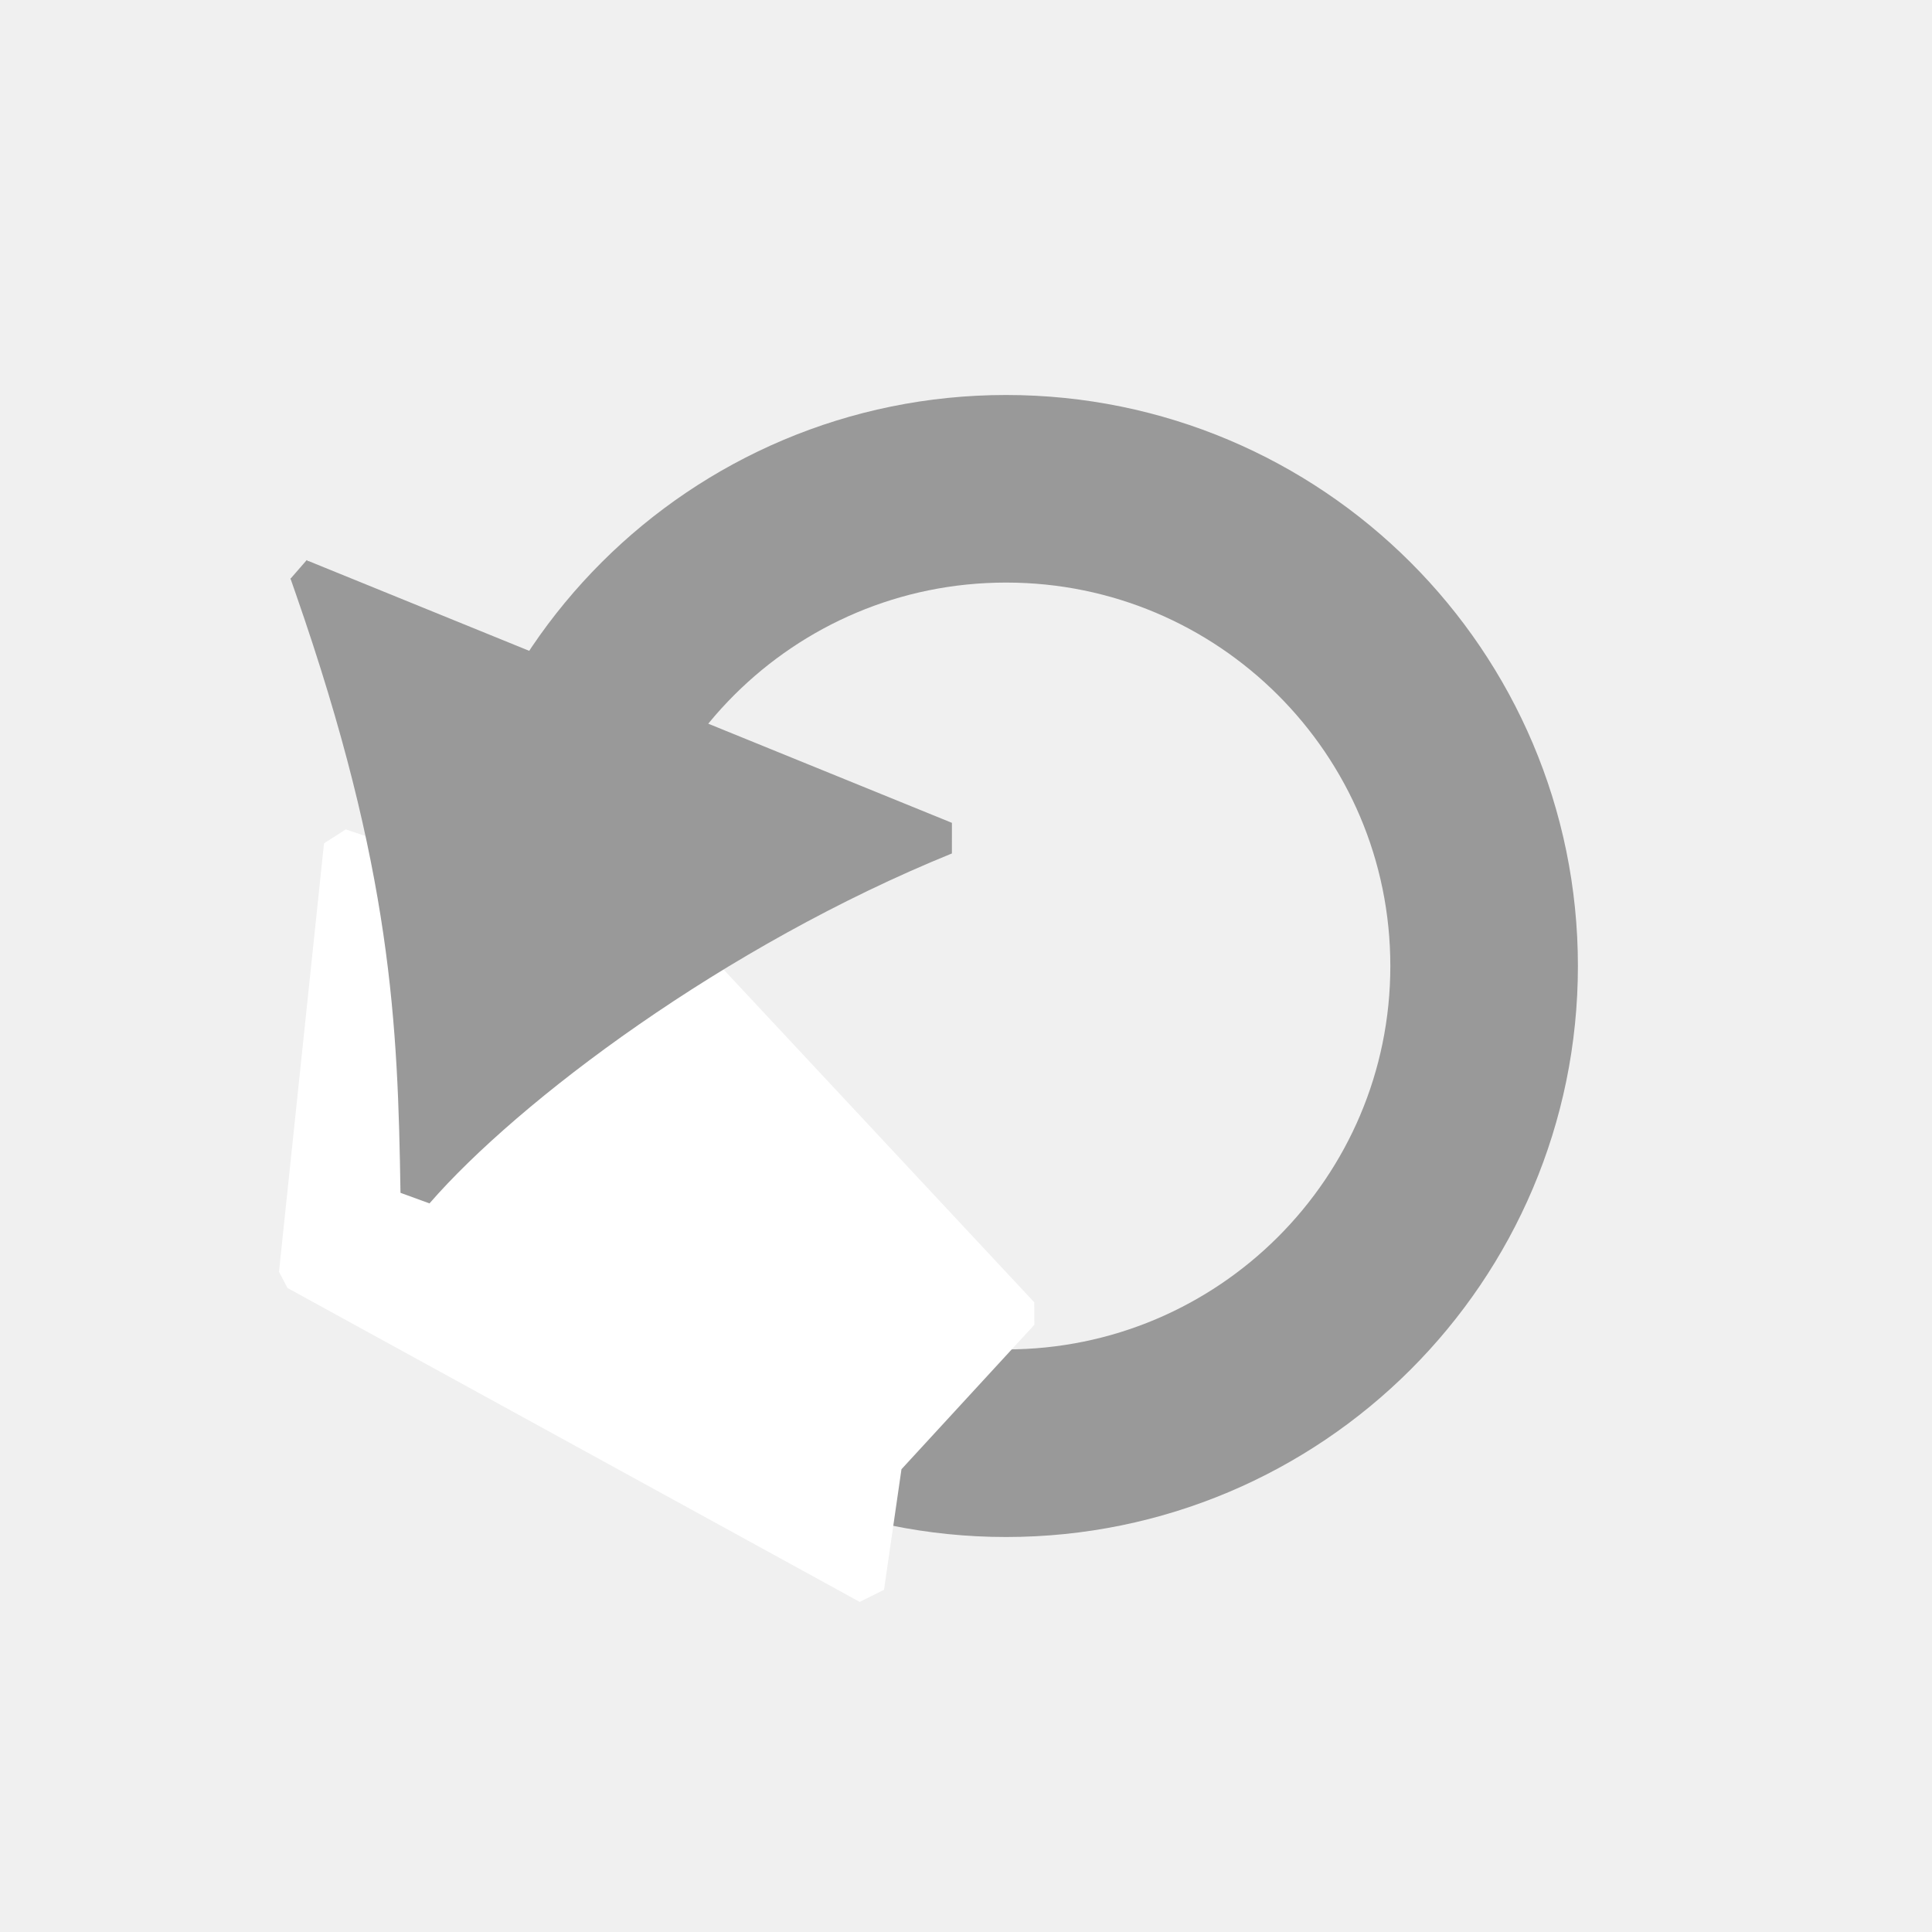
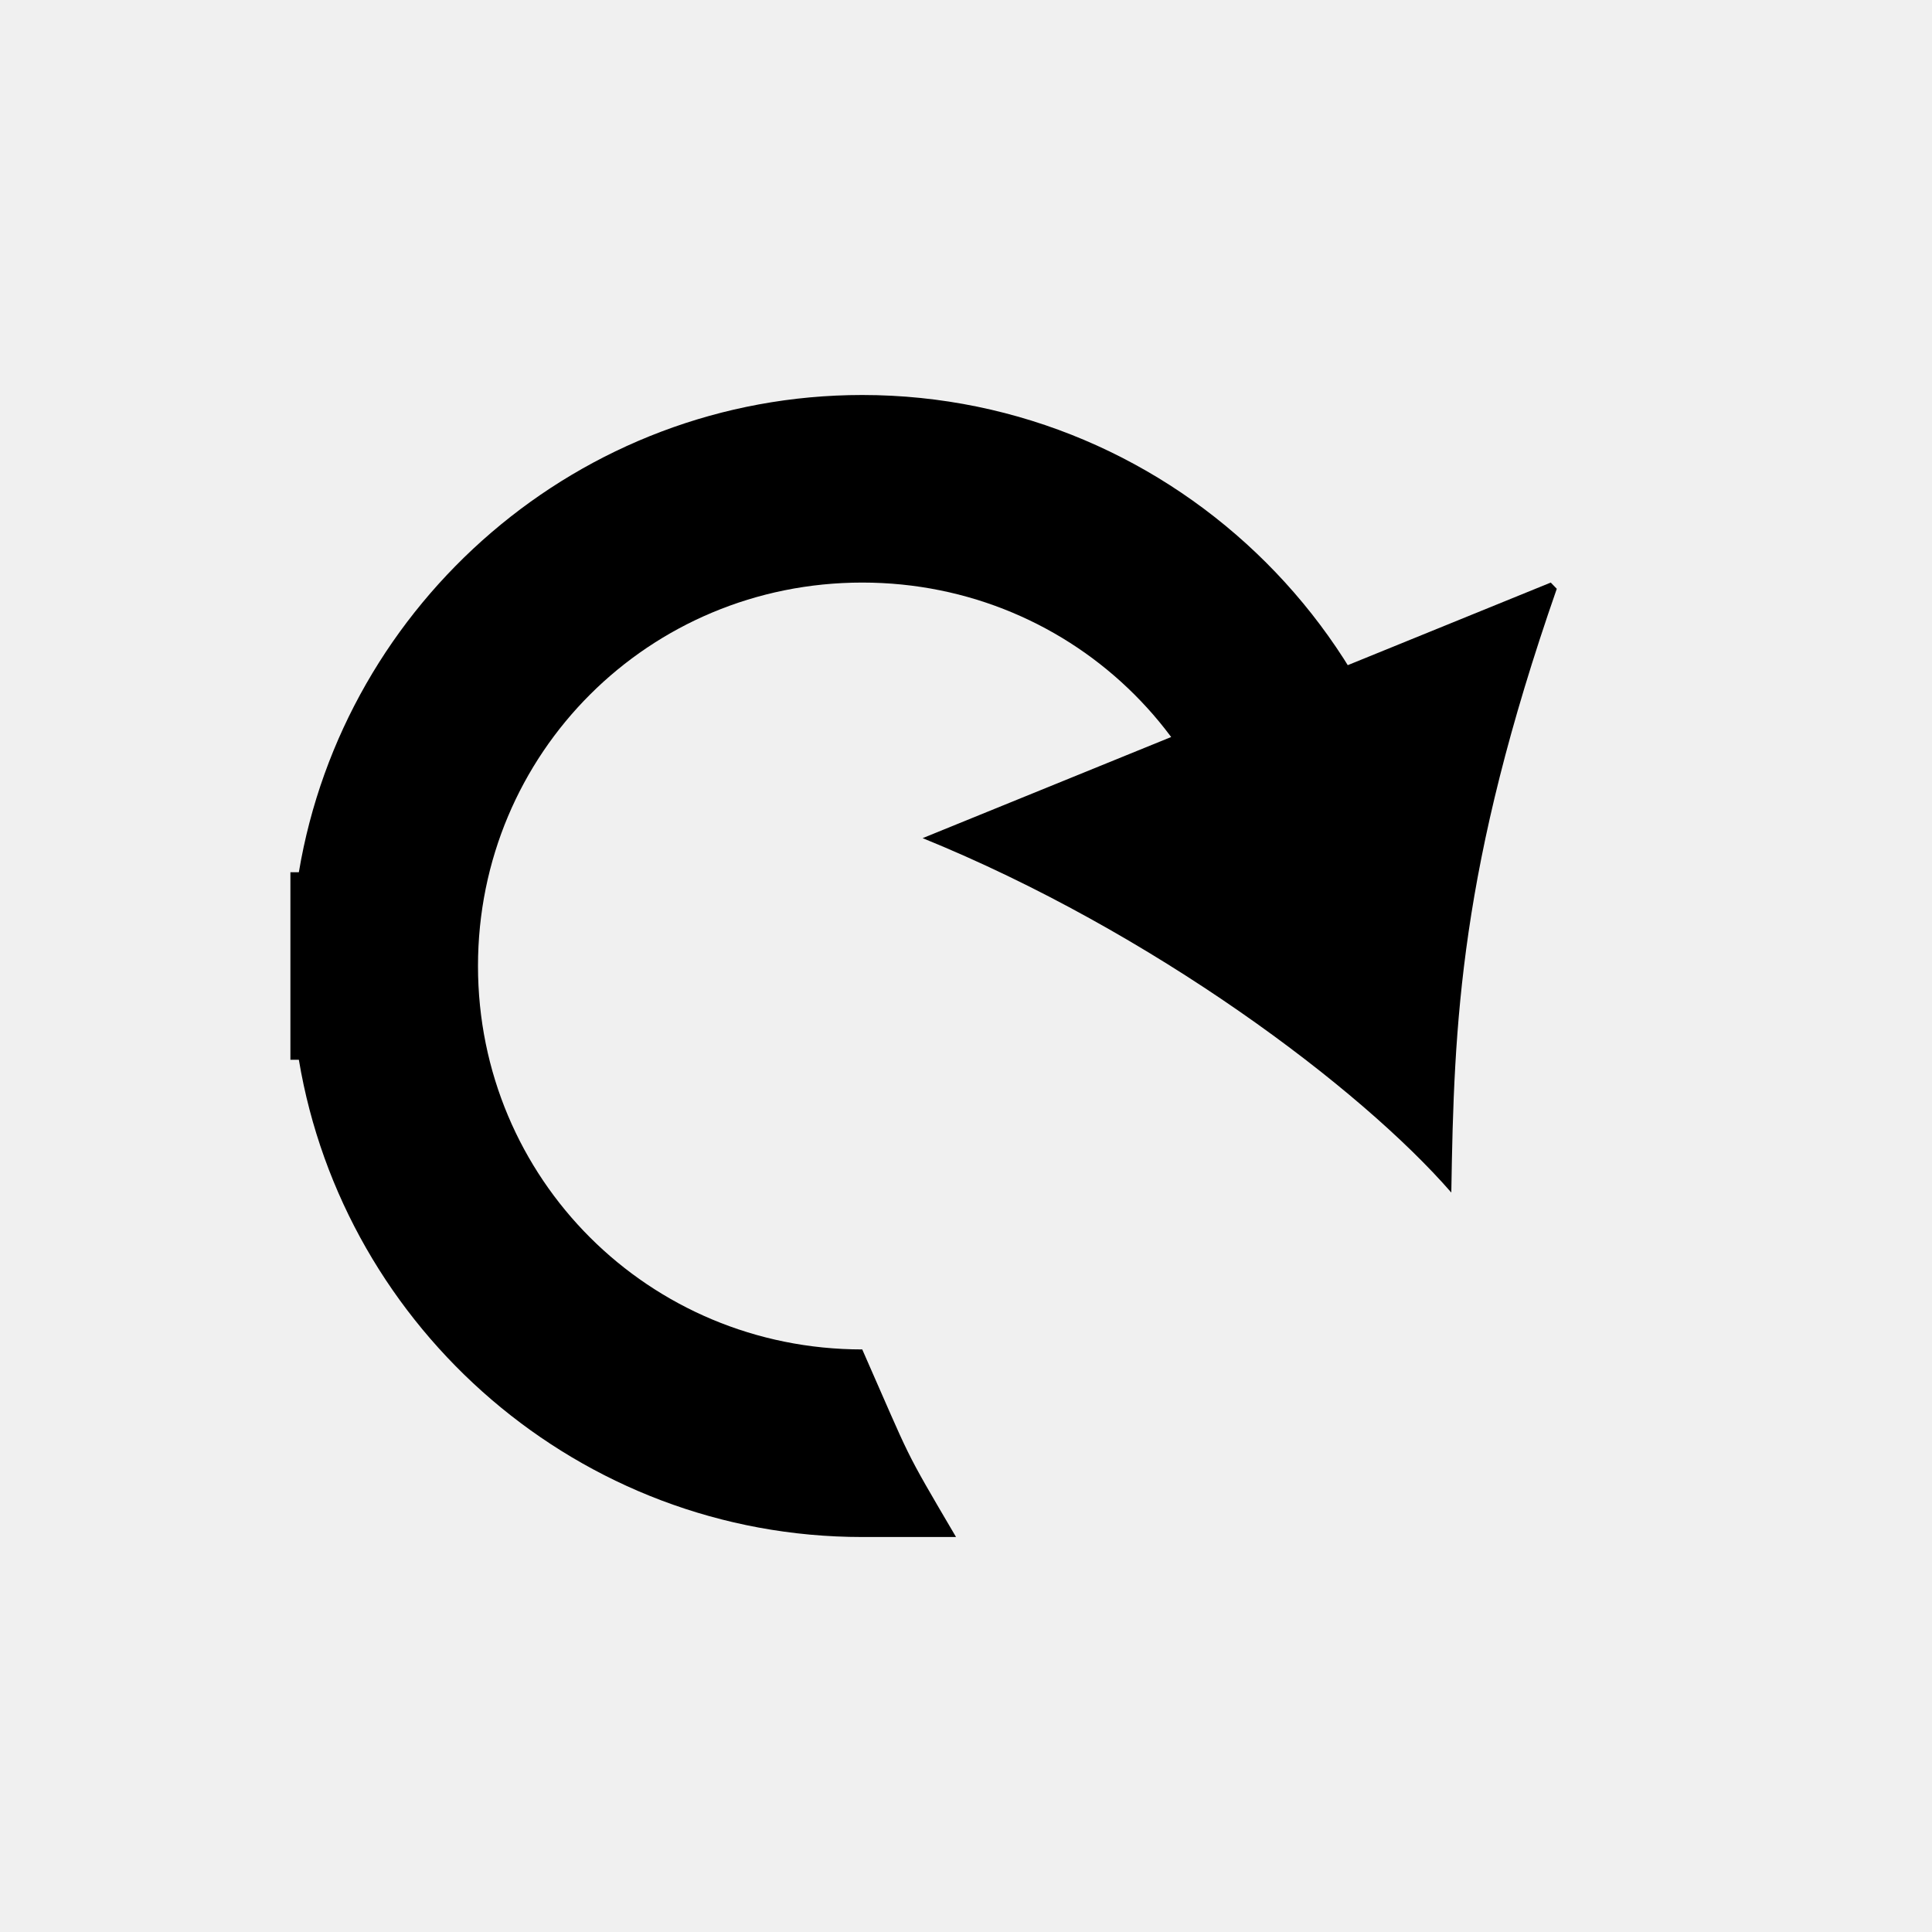
- <svg xmlns="http://www.w3.org/2000/svg" width="280.56pt" height="280.56pt" viewBox="0 0 280.56 280.56">
-   <defs />
-   <path id="shape0" transform="translate(76.68, 70.98)" d="M138.84 69.3C138.84 31.027 107.76 1.17174e-14 69.42 0C31.08 -1.17174e-14 1.40853e-14 31.027 0 69.3C-1.40853e-14 107.573 31.08 138.6 69.42 138.6C107.76 138.6 138.84 107.573 138.84 69.3Z" fill="none" stroke="#999999" stroke-width="27.24" stroke-linecap="square" stroke-linejoin="bevel" />
-   <path id="shape1" transform="translate(42.90115, 122.7176)" fill="#ffffff" fill-rule="evenodd" stroke="#ffffff" stroke-width="4.8" stroke-linecap="square" stroke-linejoin="bevel" d="M6.539 0L58.379 17.52L105.539 68.04L85.739 89.562L83.099 107.802L0 62.217Z" />
-   <g id="group0" transform="translate(42.10218, 67.79733)" fill="none">
-     <path id="shape2" transform="matrix(0.9785853 -0.2058418 0.2058418 0.9785853 7.105427357601e-15 17.64528)" fill="#999999" fill-rule="evenodd" stroke="#999999" stroke-width="4.8" stroke-linecap="square" stroke-linejoin="bevel" d="M3.061 0.703C8.526 43.234 4.687 65.49 0 89.658C16.069 77.494 50.288 61.496 85.722 55.095L4.102 0" />
-     <path id="shape3" transform="matrix(0.9965527 -0.08296209 0.08296209 0.9965527 0.8846904 14.60824)" fill="none" stroke="#999999" stroke-width="1.342" stroke-linecap="square" stroke-linejoin="miter" stroke-miterlimit="2" d="M0 1.59L1.635 0" />
+ <svg xmlns="http://www.w3.org/2000/svg" width="44" height="44" viewBox="0 0 280.56 280.56" version="1.1" id="svg9">
+   <defs id="defs2" />
+   <g id="g117" transform="matrix(-1,0,0,1,271.3133,0)">
+     <path style="stroke-linecap:square;stroke-linejoin:bevel;-inkscape-stroke:none" d="m 69.42,-13.619 c -45.688,0 -83.039,37.273 -83.039,82.92 V 82.92 C 2.065,74.512 2.087,74.658 13.619,69.301 c 0,-30.9 24.809,-55.682 55.801,-55.682 30.992,-2e-6 55.801,24.782 55.801,55.682 0,30.9 -24.809,55.68 -55.801,55.68 -7.305,16.57 -5.737,13.831 -13.619,27.24 h 13.619 c 41.036,0 75.254,-30.101 81.814,-69.301 h 1.227 V 69.301 55.68 h -1.227 C 144.673,16.48 110.456,-13.619 69.42,-13.619 Z" id="shape0" transform="translate(76.68,70.98)" />
+     <g id="group0" transform="translate(42.10218,67.79733)">
+       <path id="shape2" stroke-width="4.8" stroke-linecap="square" stroke-linejoin="bevel" d="M 3.14,17.704 C 17.243,58.199 18.067,80.768 18.455,105.384 31.677,90.172 61.87,67.473 95.228,53.915 L 4.014,16.801" />
+       <path id="shape3" transform="rotate(-4.758847,176.2222,-3.34129)" stroke-width="1.342" stroke-linecap="square" stroke-linejoin="miter" stroke-miterlimit="2" d="M 0,1.59 1.635,0" />
+     </g>
  </g>
</svg>
